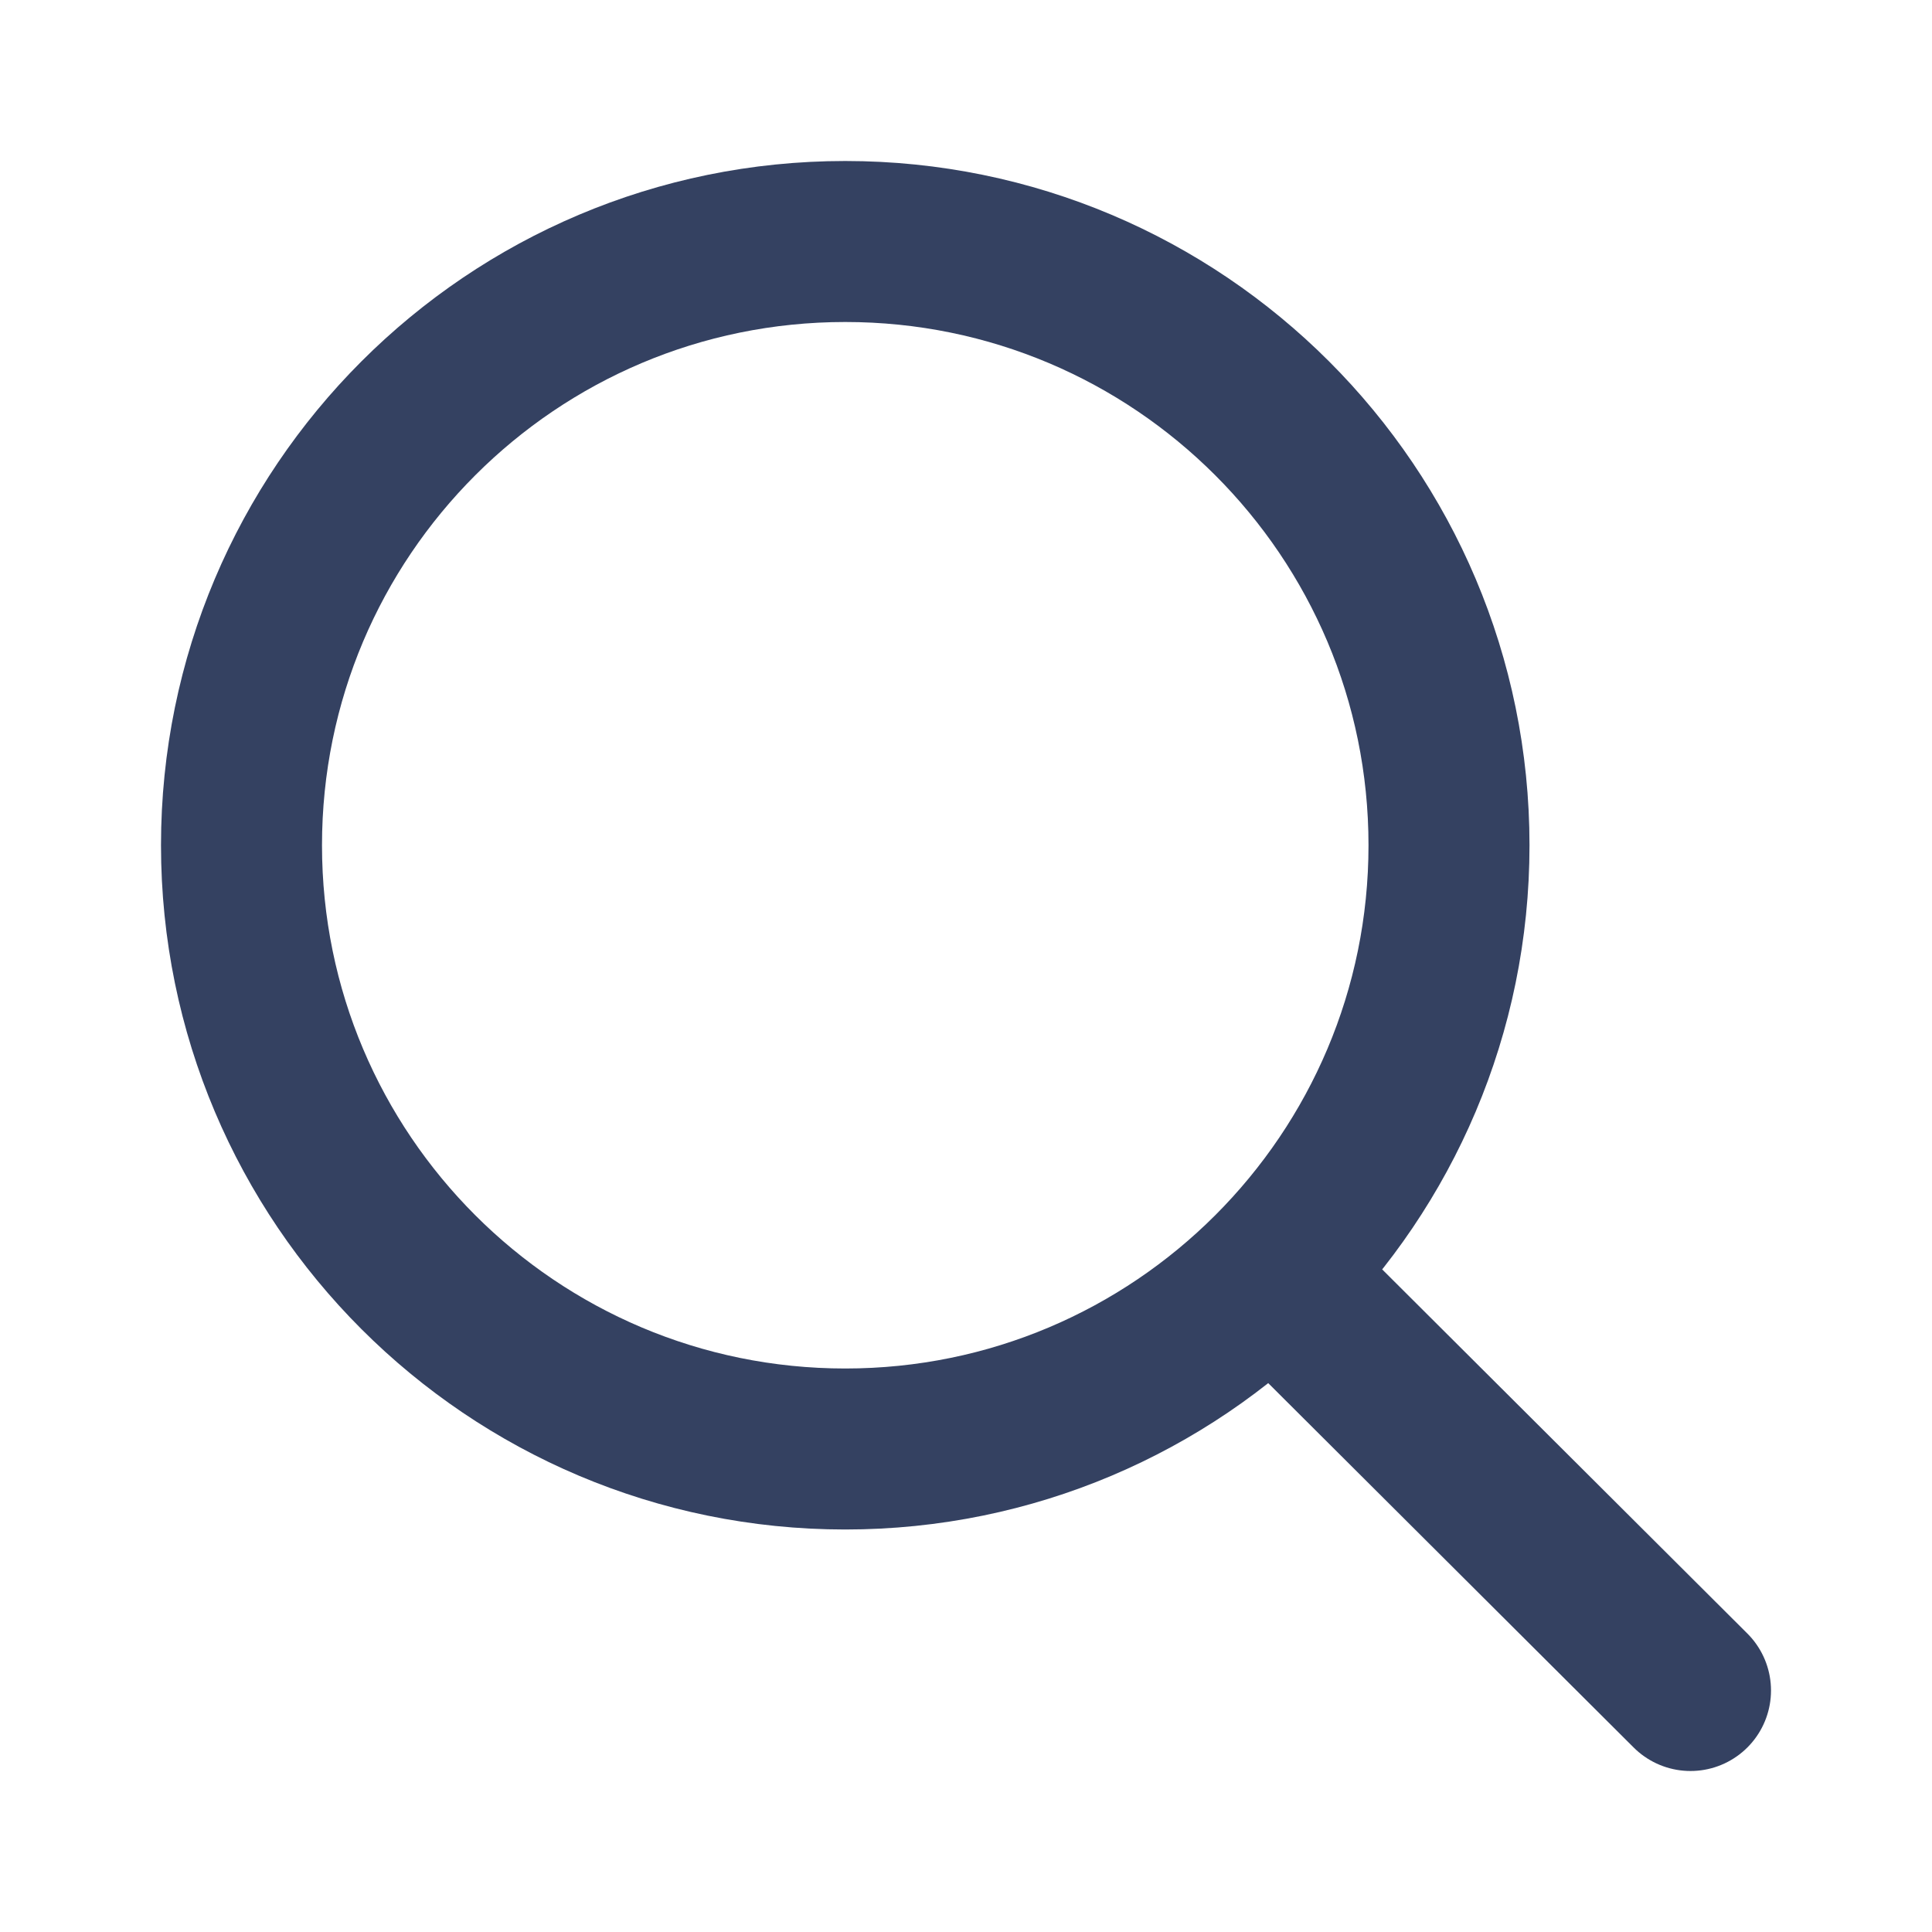
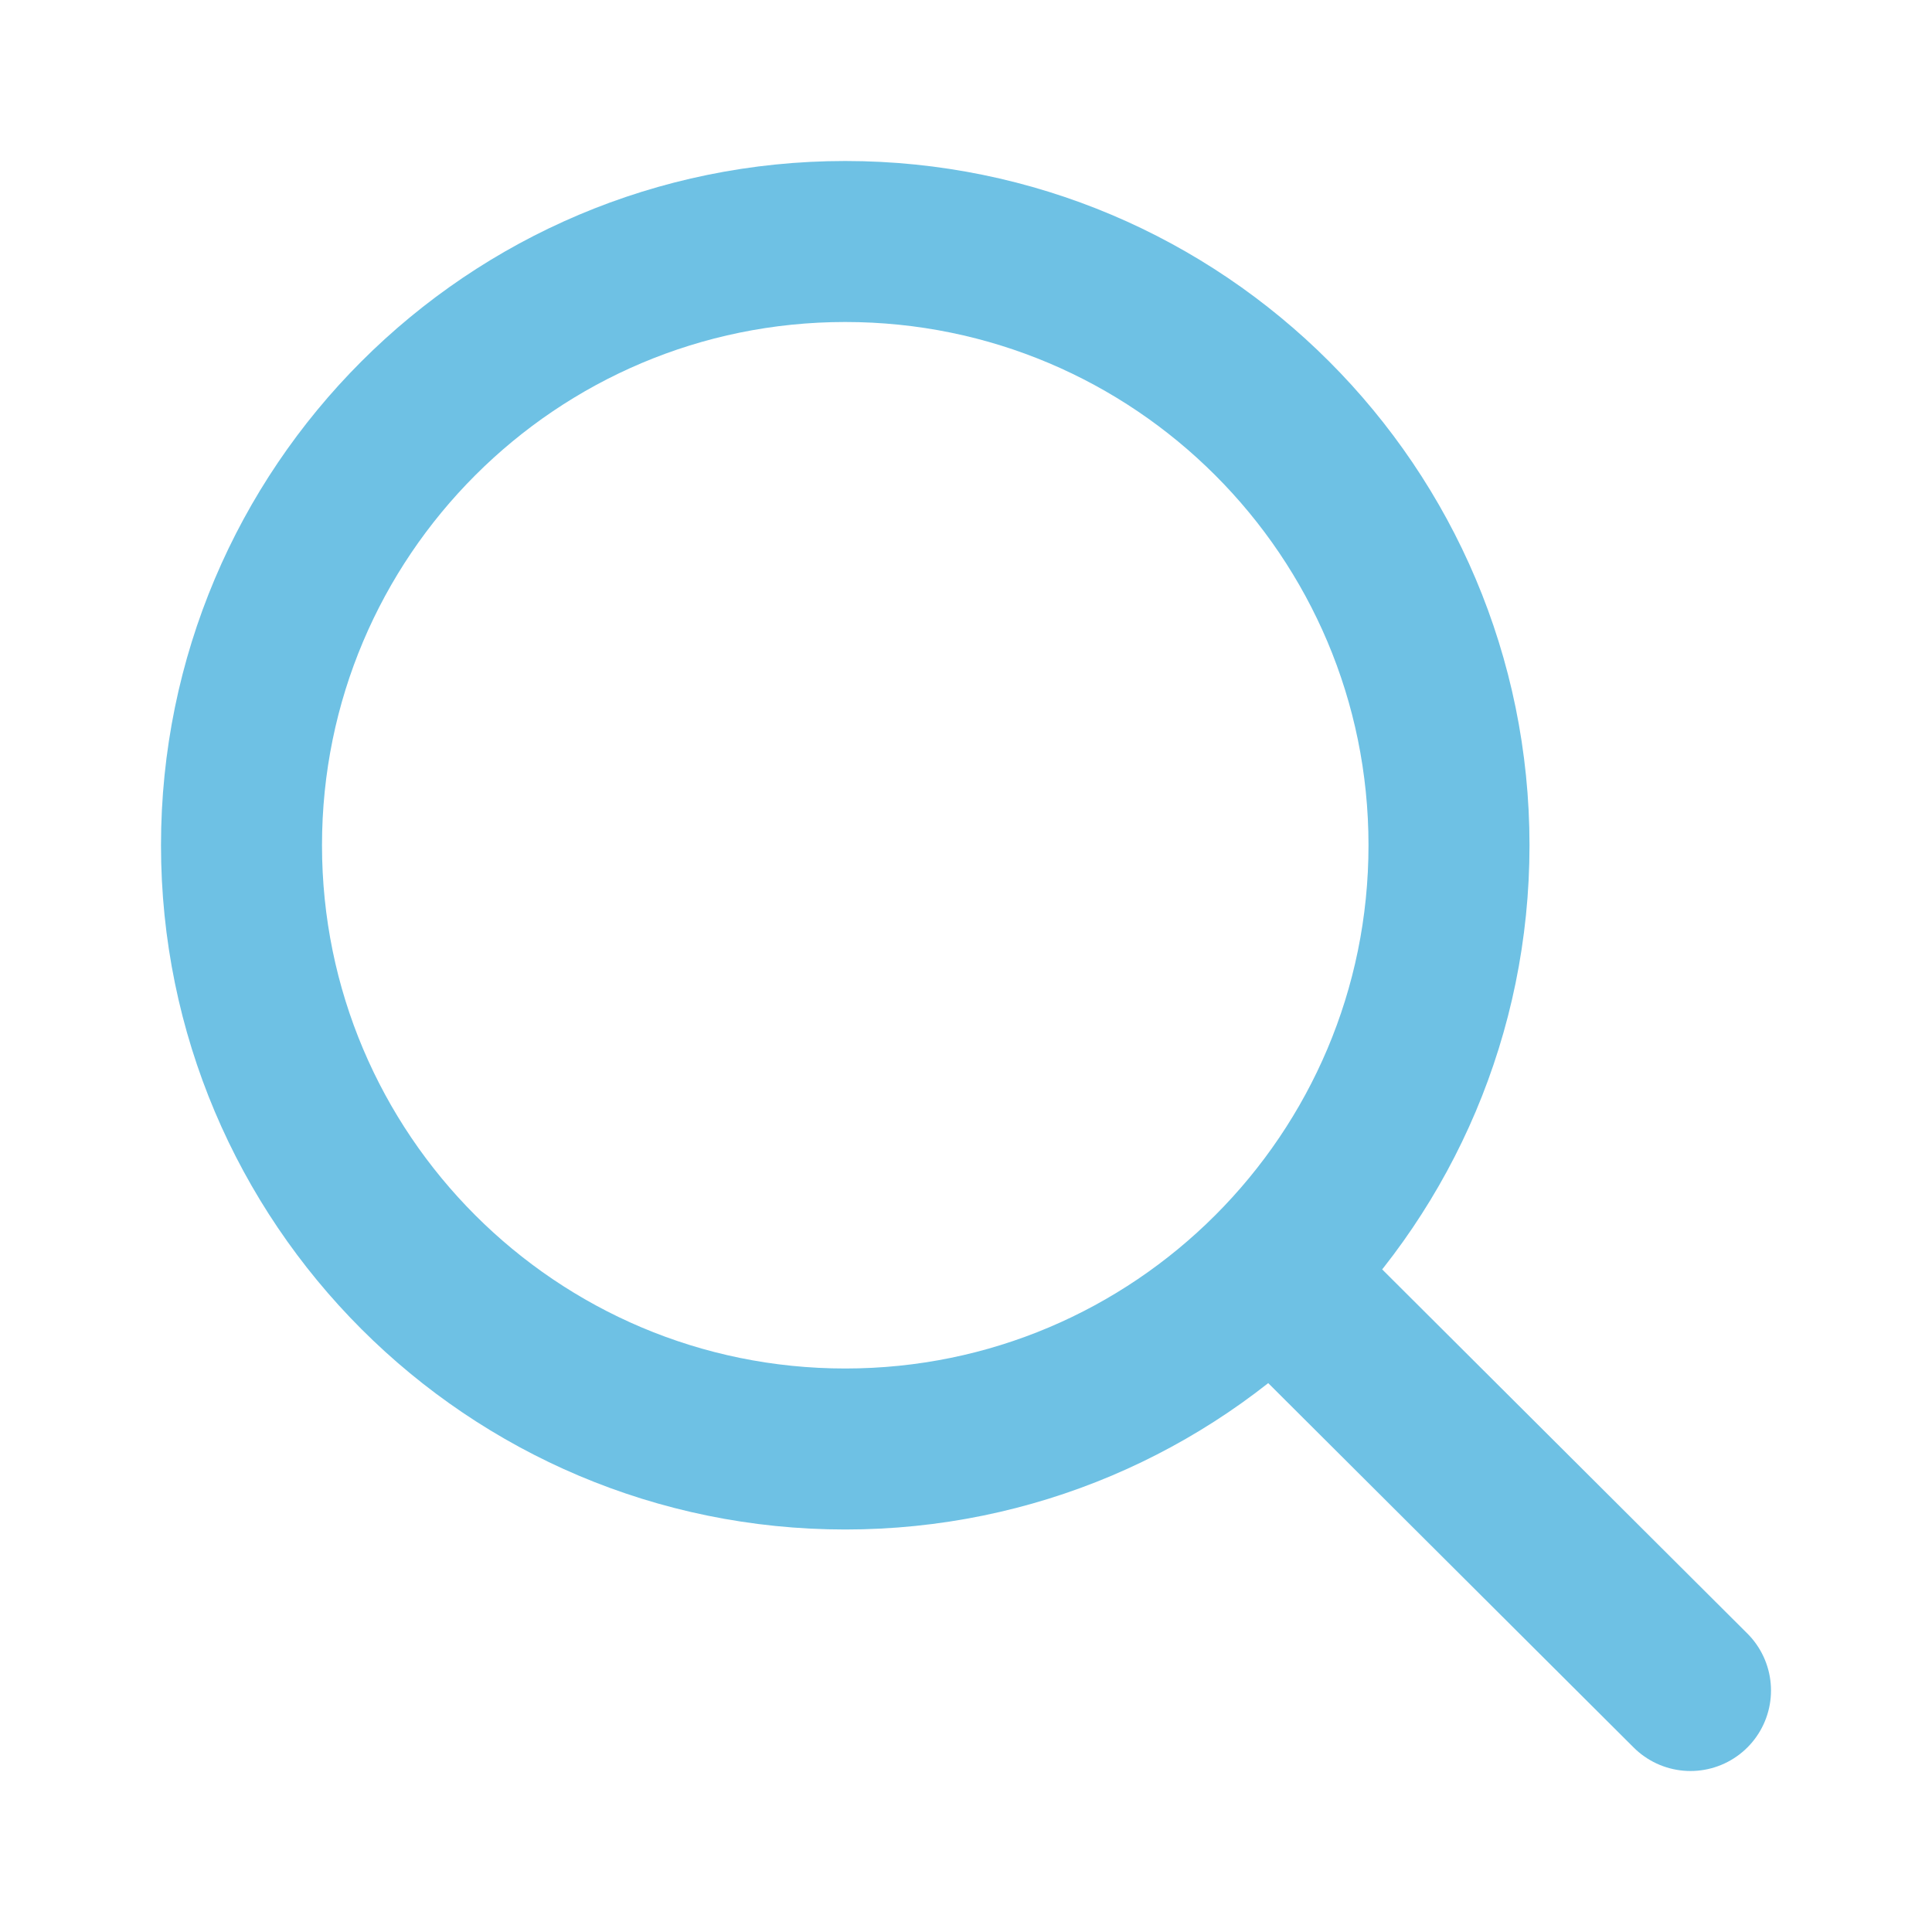
<svg xmlns="http://www.w3.org/2000/svg" viewBox="0 0 24 24" width="24" height="24" fill="none">
  <g id="SVGRepo_bgCarrier" stroke-width="0" />
  <g id="SVGRepo_tracerCarrier" stroke-linecap="round" stroke-linejoin="round" />
  <g id="SVGRepo_iconCarrier">
-     <path d="M15.796 15.811L21 21M18 10.5C18 14.642 14.642 18 10.5 18C6.358 18 3 14.642 3 10.5C3 6.358 6.358 3 10.5 3C14.642 3 18 6.358 18 10.5Z" stroke="#344161" stroke-width="2" stroke-linecap="round" stroke-linejoin="round" />
+     <path d="M15.796 15.811L21 21M18 10.5C18 14.642 14.642 18 10.5 18C6.358 18 3 14.642 3 10.5C3 6.358 6.358 3 10.5 3C14.642 3 18 6.358 18 10.5Z" stroke="#6EC1E4" stroke-width="2" stroke-linecap="round" stroke-linejoin="round" />
  </g>
</svg>
